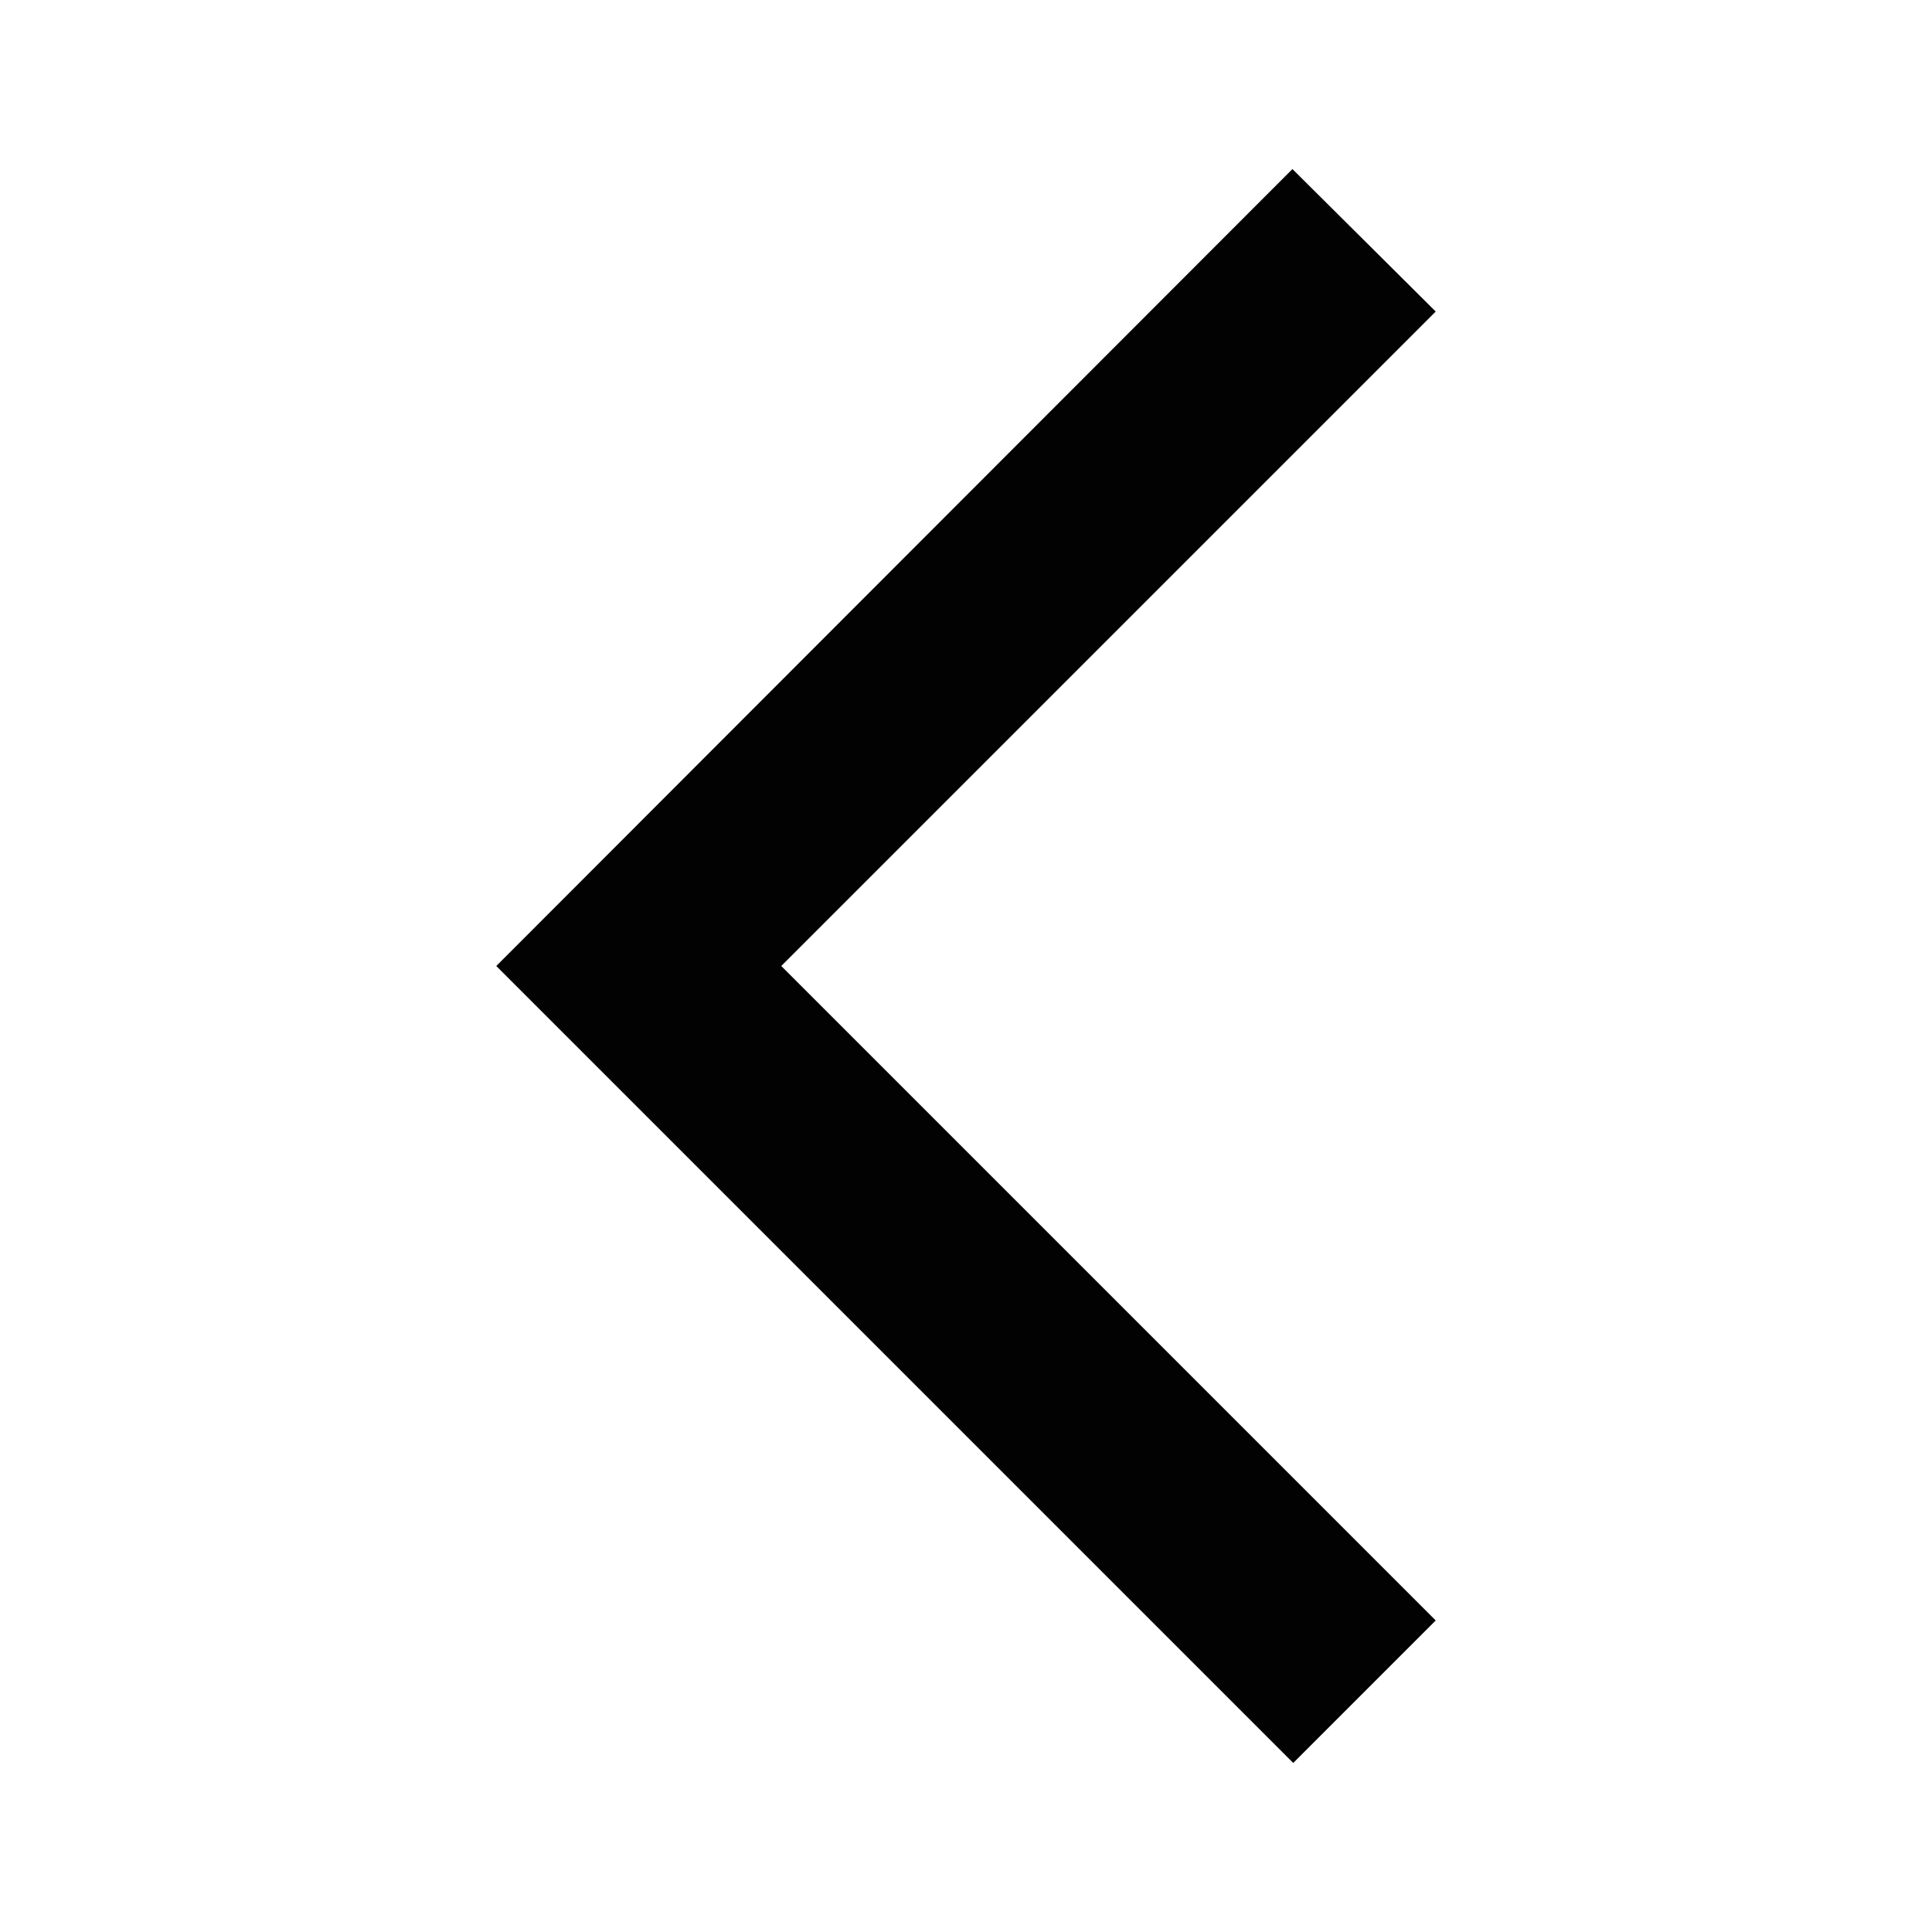
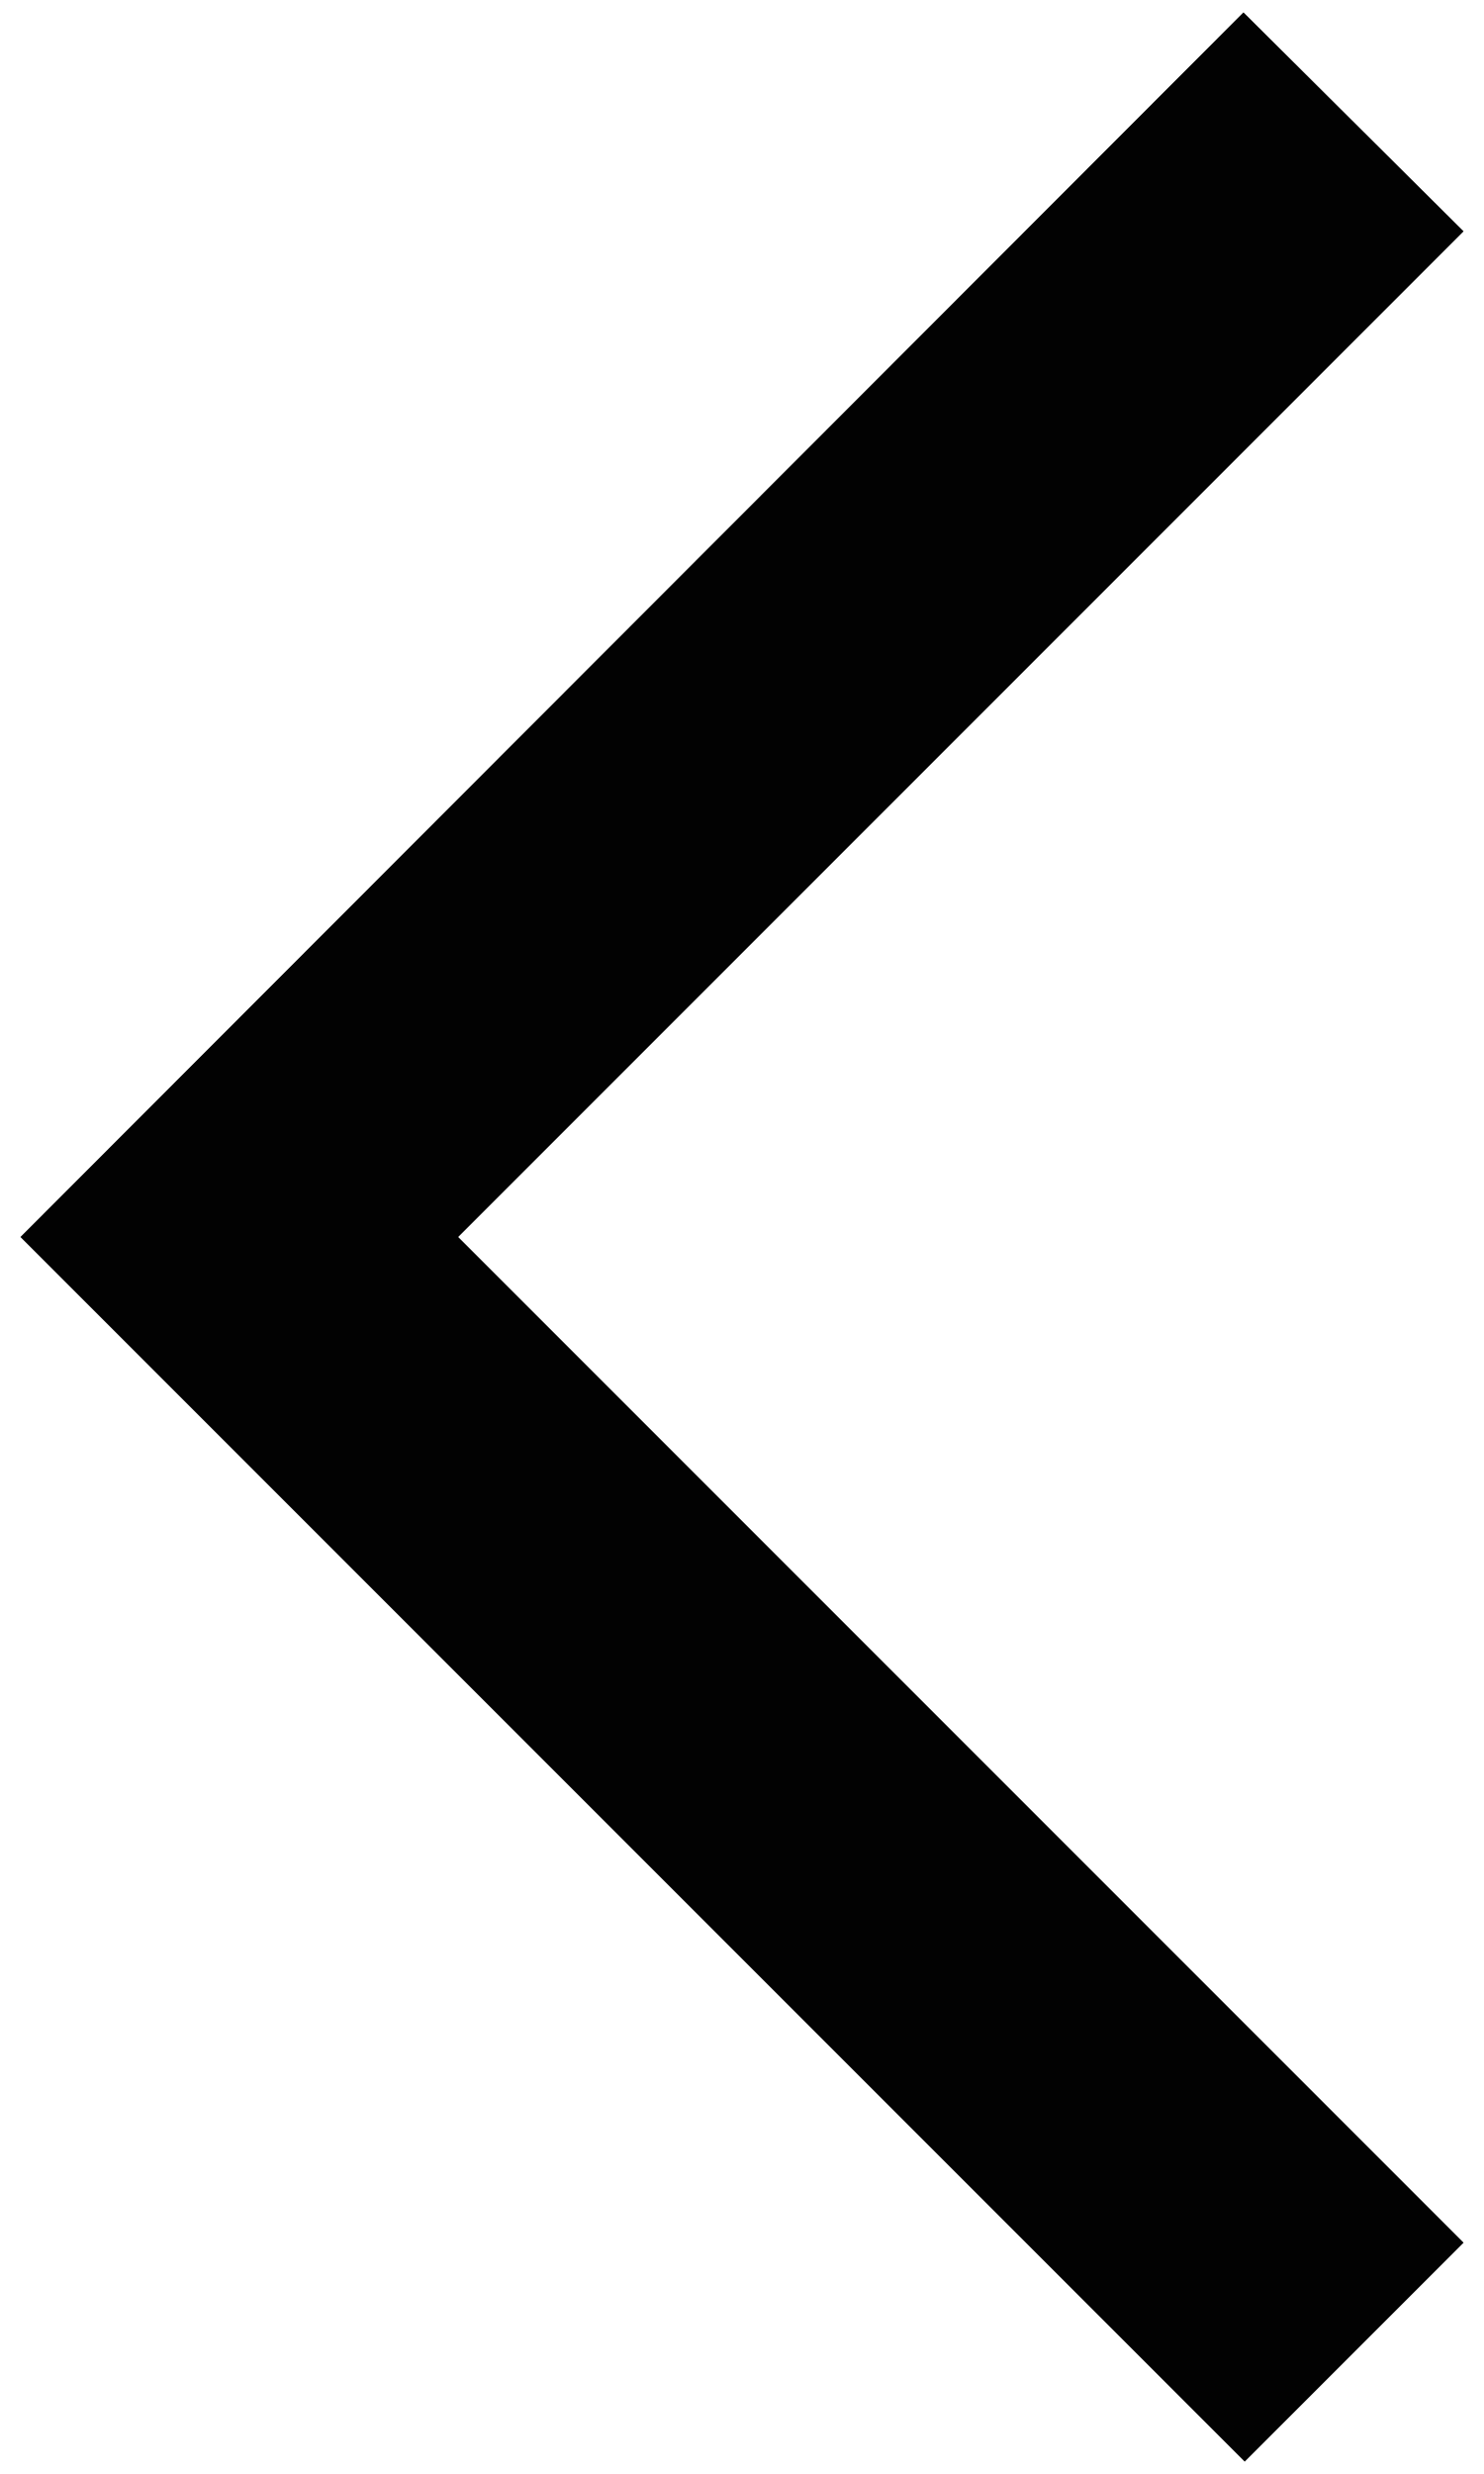
- <svg xmlns="http://www.w3.org/2000/svg" width="24" height="24" viewBox="0 0 24 24" fill="none">
-   <g id="arrow_back_ios_24px">
-     <path id="icon/navigation/arrow_back_ios_24px" d="M17.835 3.87L16.055 2.1L6.165 12L16.065 21.9L17.835 20.13L9.705 12L17.835 3.87Z" fill="#020202" />
-   </g>
+ <svg xmlns="http://www.w3.org/2000/svg" width="12" height="20" viewBox="0 0 12 20" fill="none">
+   <path d="M11.835 1.87L10.055 0.1L0.165 10L10.065 19.9L11.835 18.13L3.705 10L11.835 1.87Z" fill="#020202" />
</svg>
